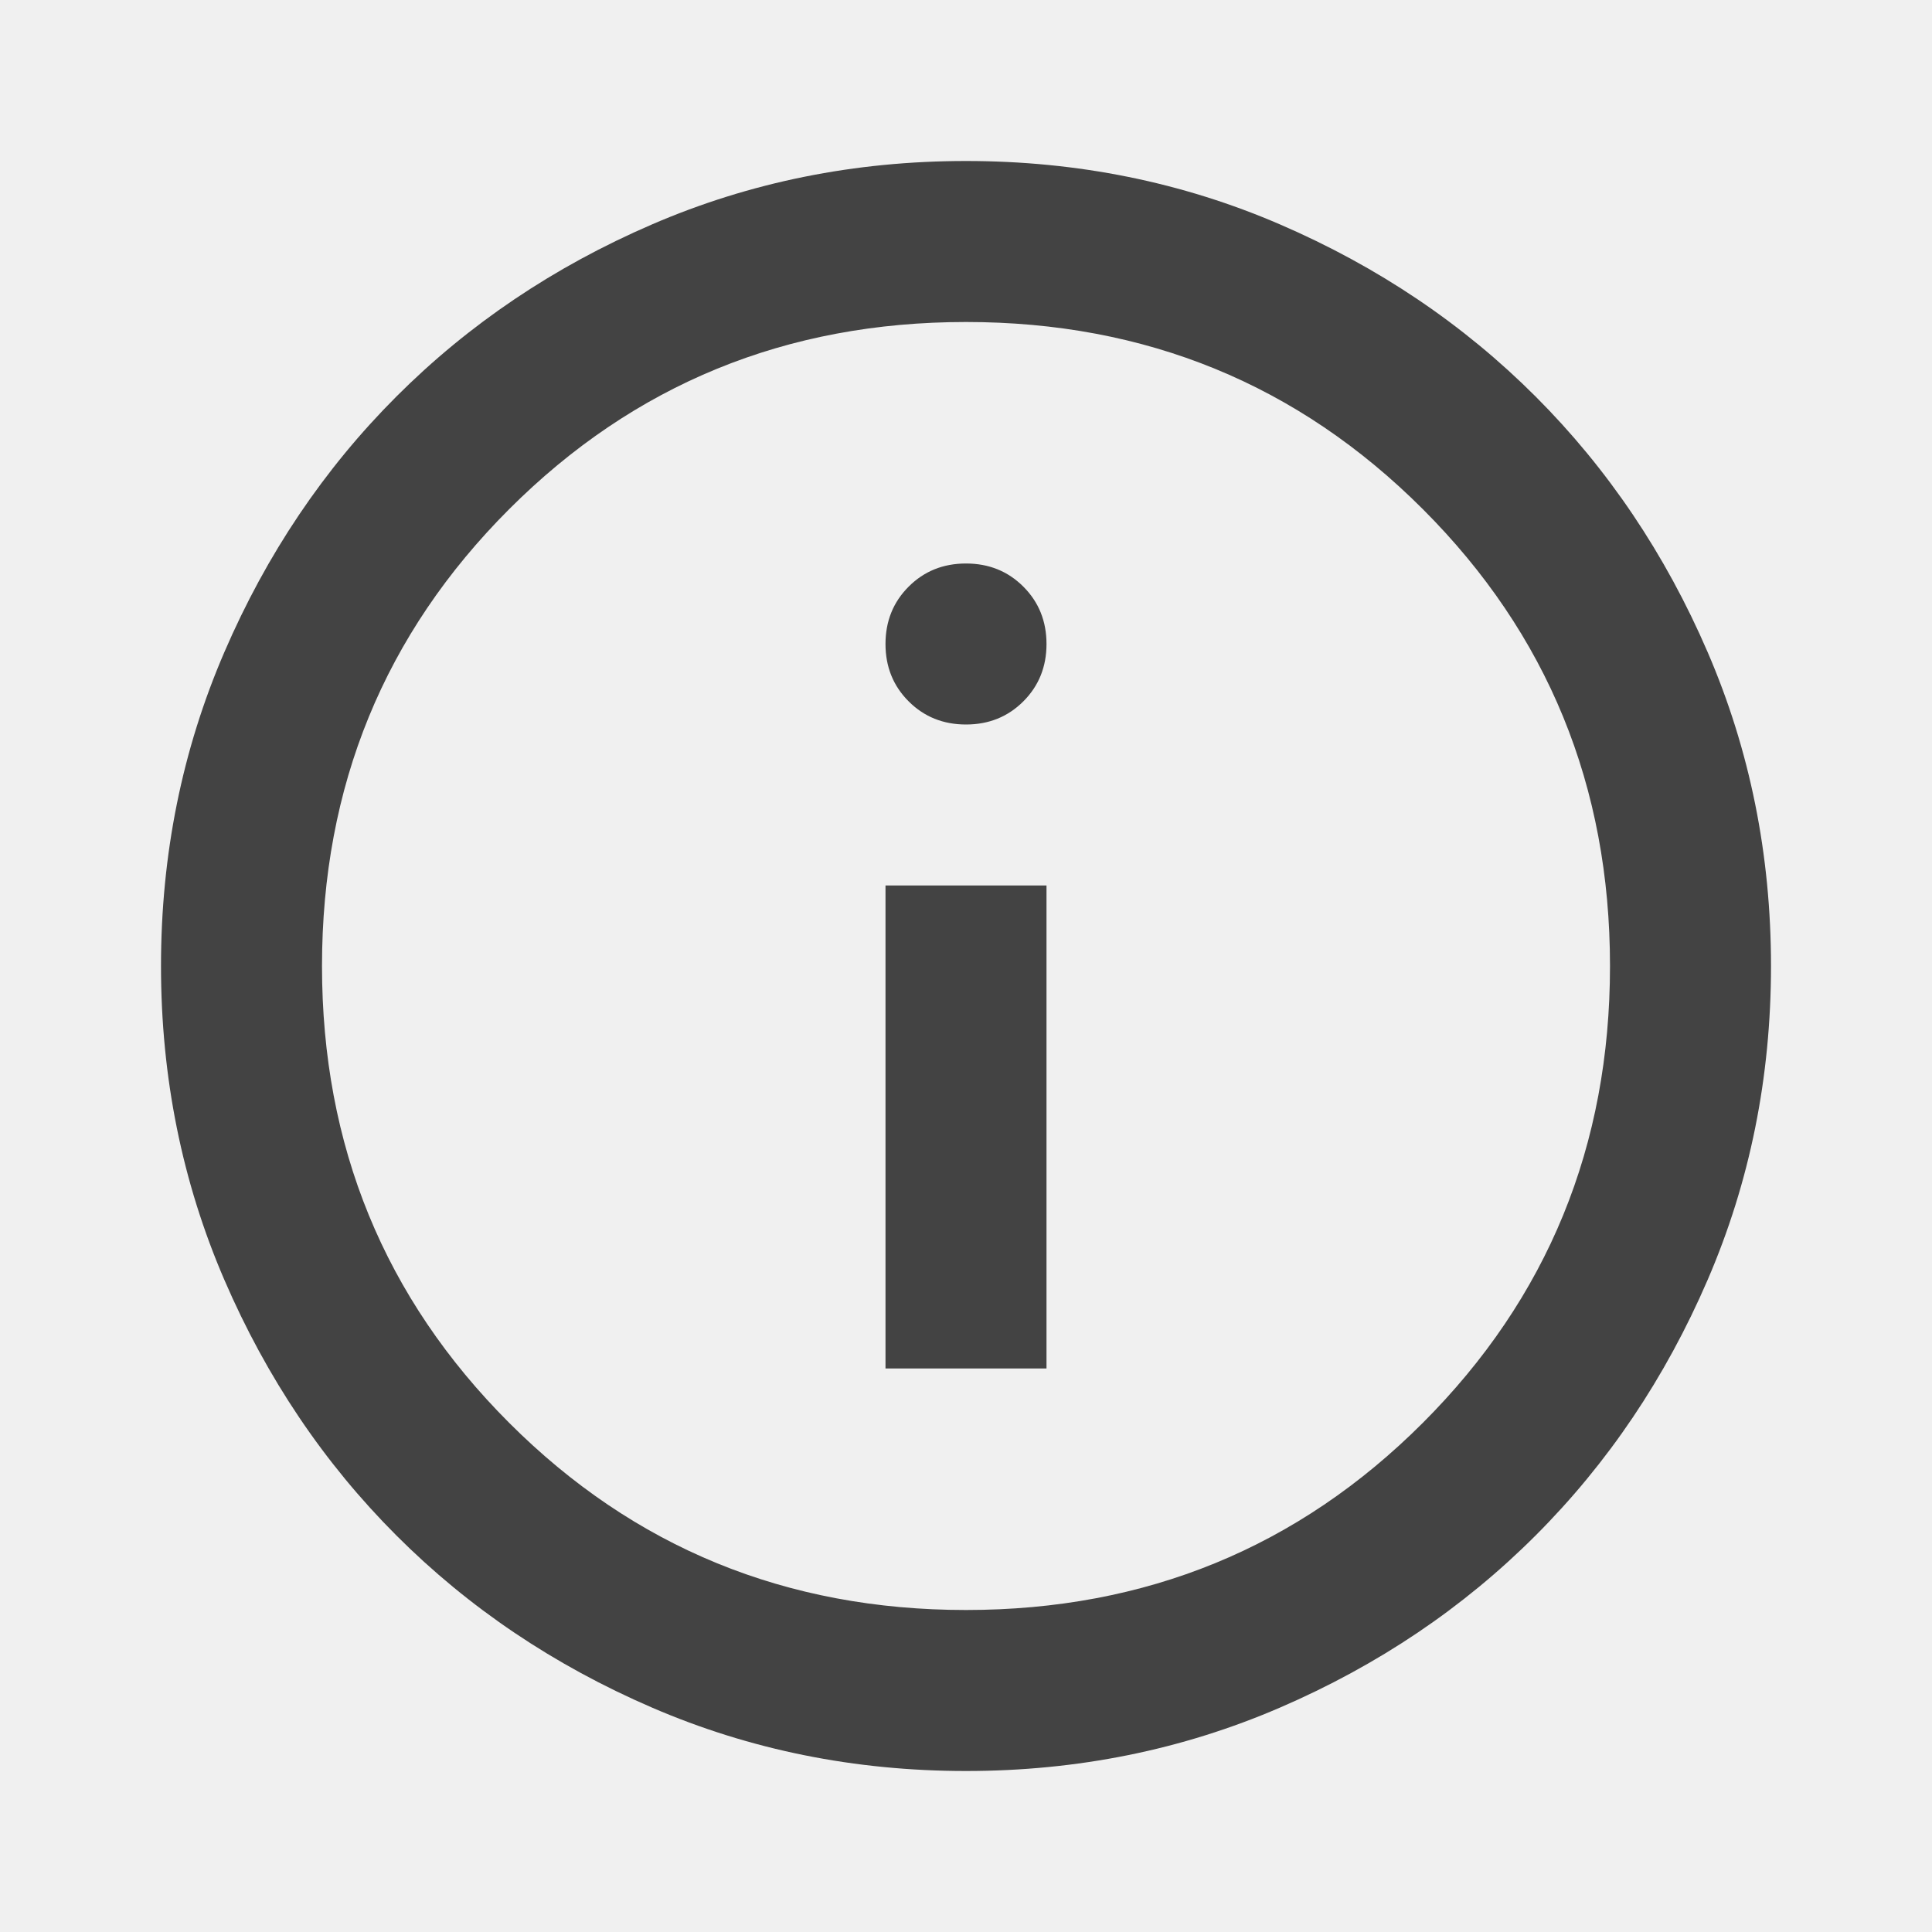
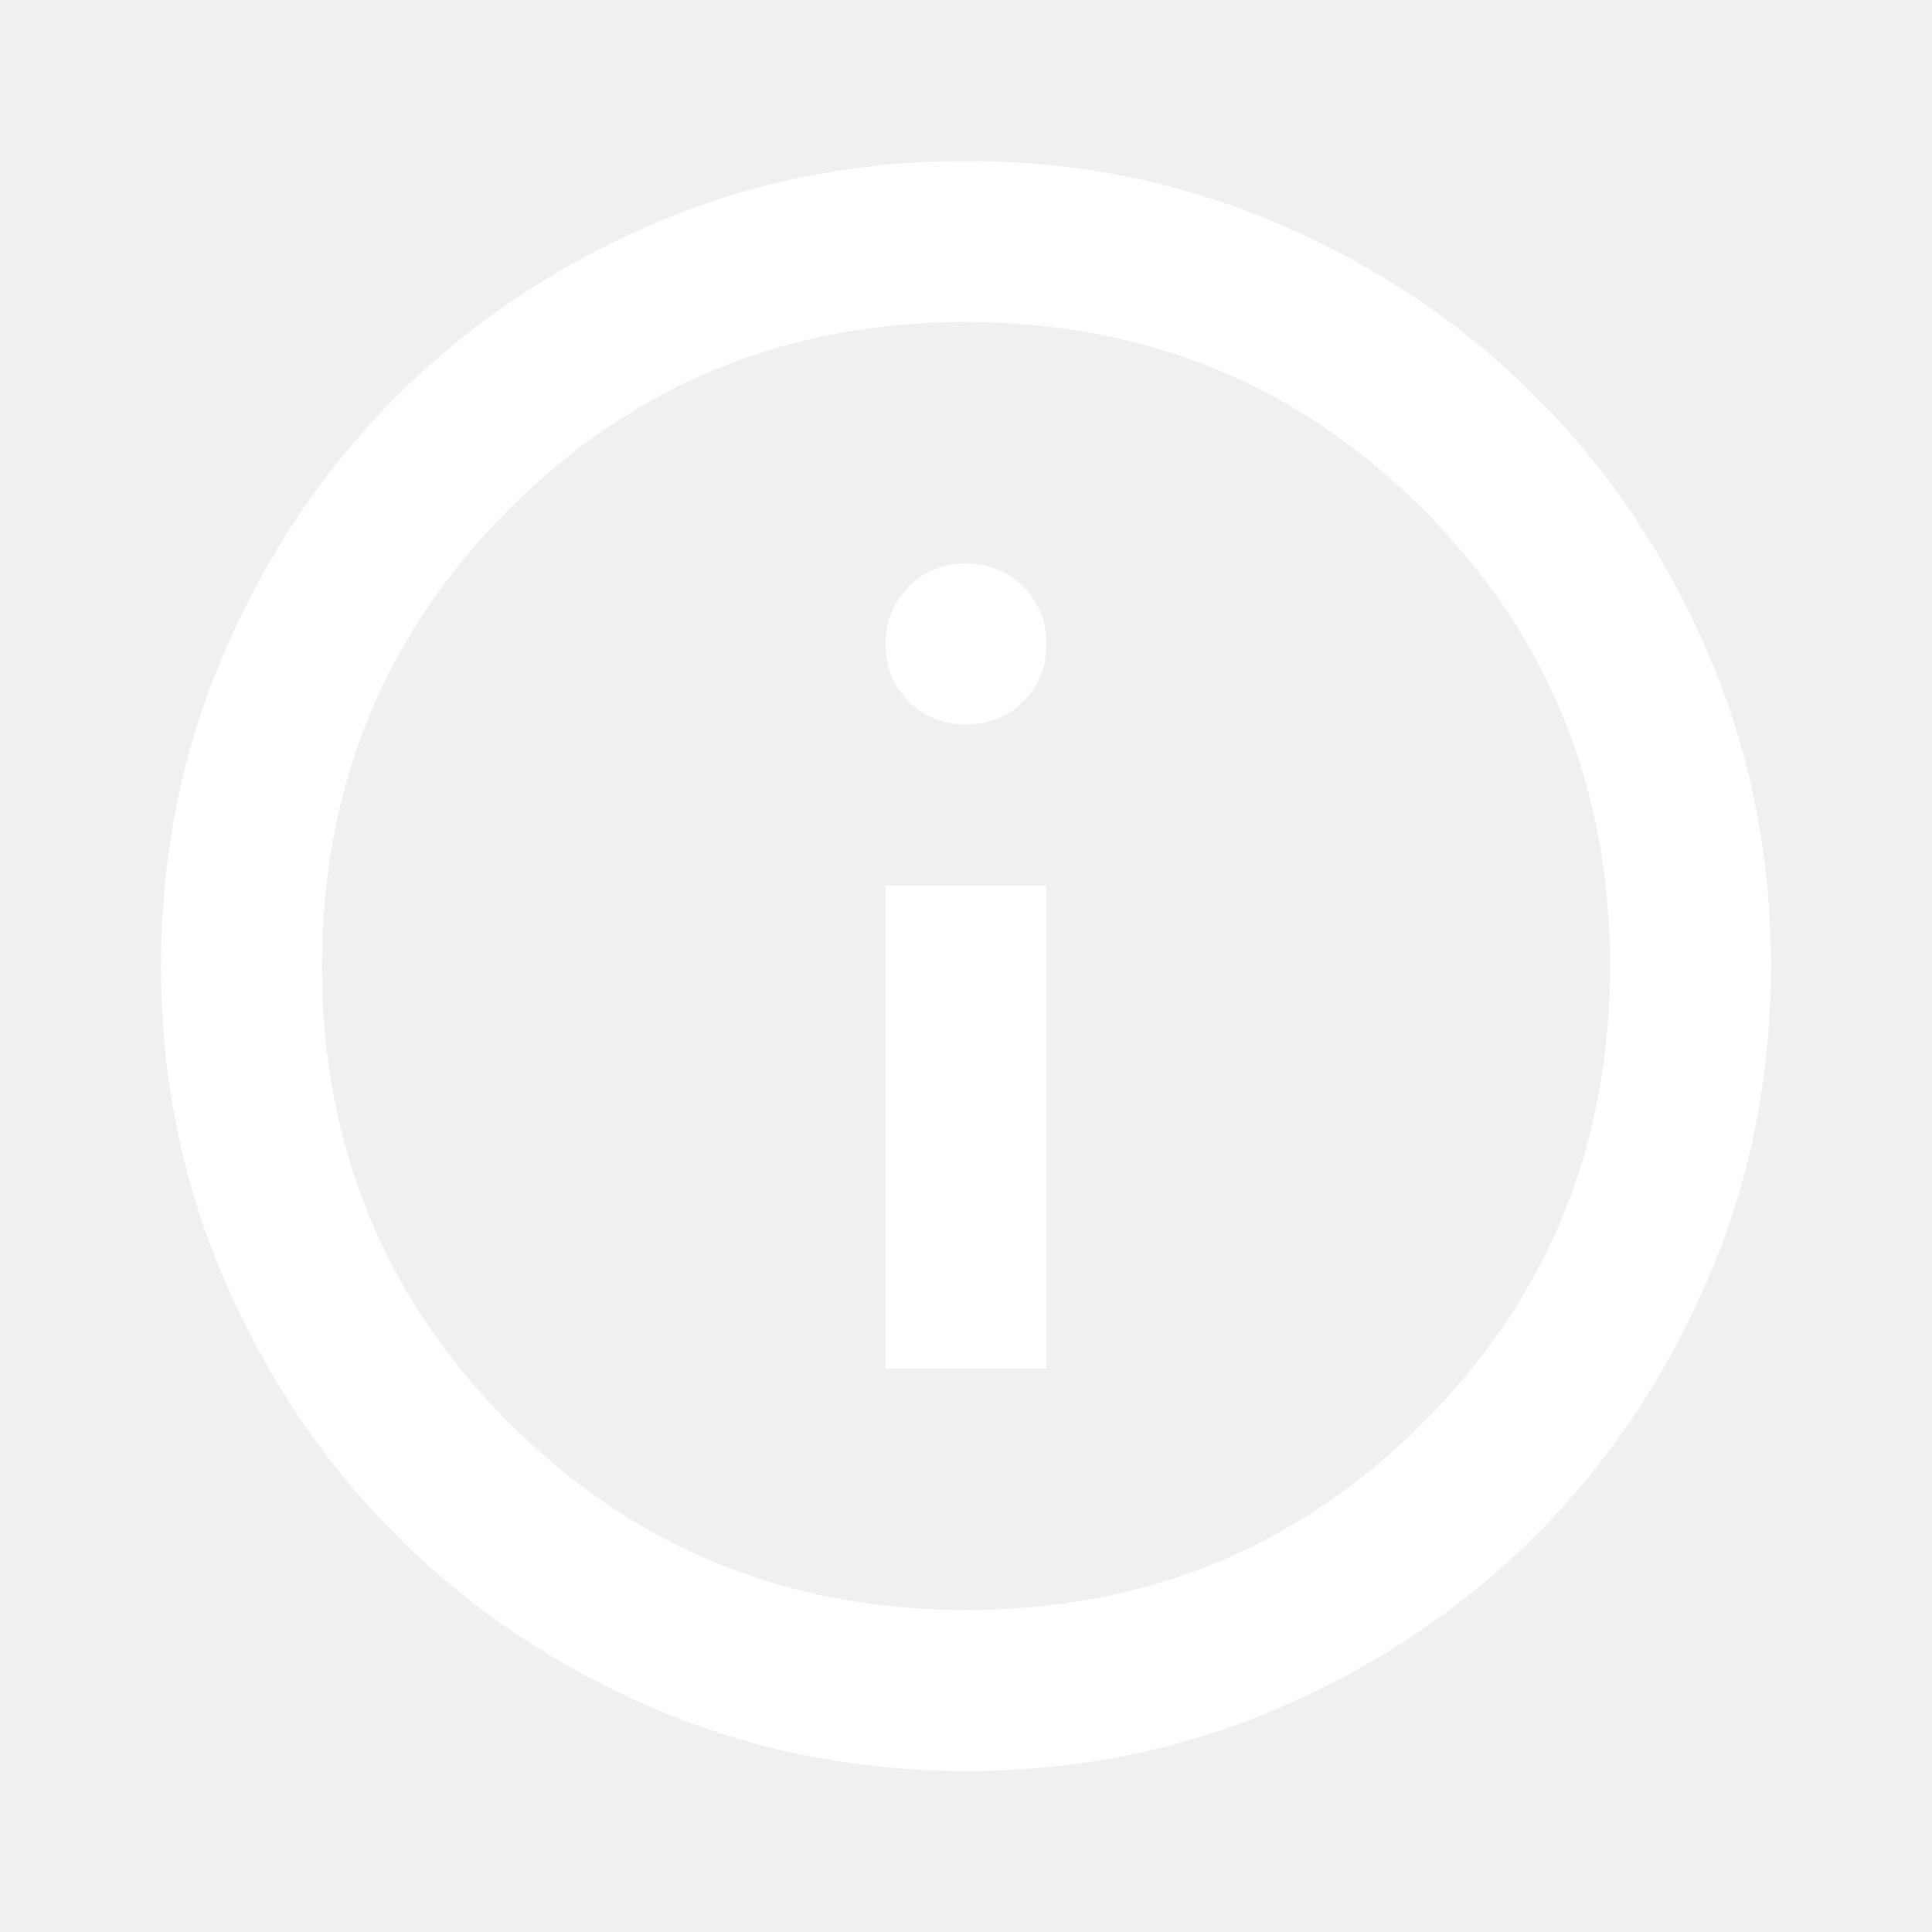
- <svg xmlns="http://www.w3.org/2000/svg" height="24px" viewBox="0 -960 960 960" width="24px" fill="#434343">
+ <svg xmlns="http://www.w3.org/2000/svg" height="24px" viewBox="0 -960 960 960" width="24px" fill="#FFFFFF">
  <path d="M440-280h80v-240h-80v240Zm40-320q17 0 28.5-11.5T520-640q0-17-11.5-28.5T480-680q-17 0-28.5 11.5T440-640q0 17 11.5 28.5T480-600Zm0 520q-83 0-156-31.5T197-197q-54-54-85.5-127T80-480q0-83 31.5-156T197-763q54-54 127-85.5T480-880q83 0 156 31.5T763-763q54 54 85.5 127T880-480q0 83-31.5 156T763-197q-54 54-127 85.5T480-80Zm0-80q134 0 227-93t93-227q0-134-93-227t-227-93q-134 0-227 93t-93 227q0 134 93 227t227 93Zm0-320Z" />
</svg>
